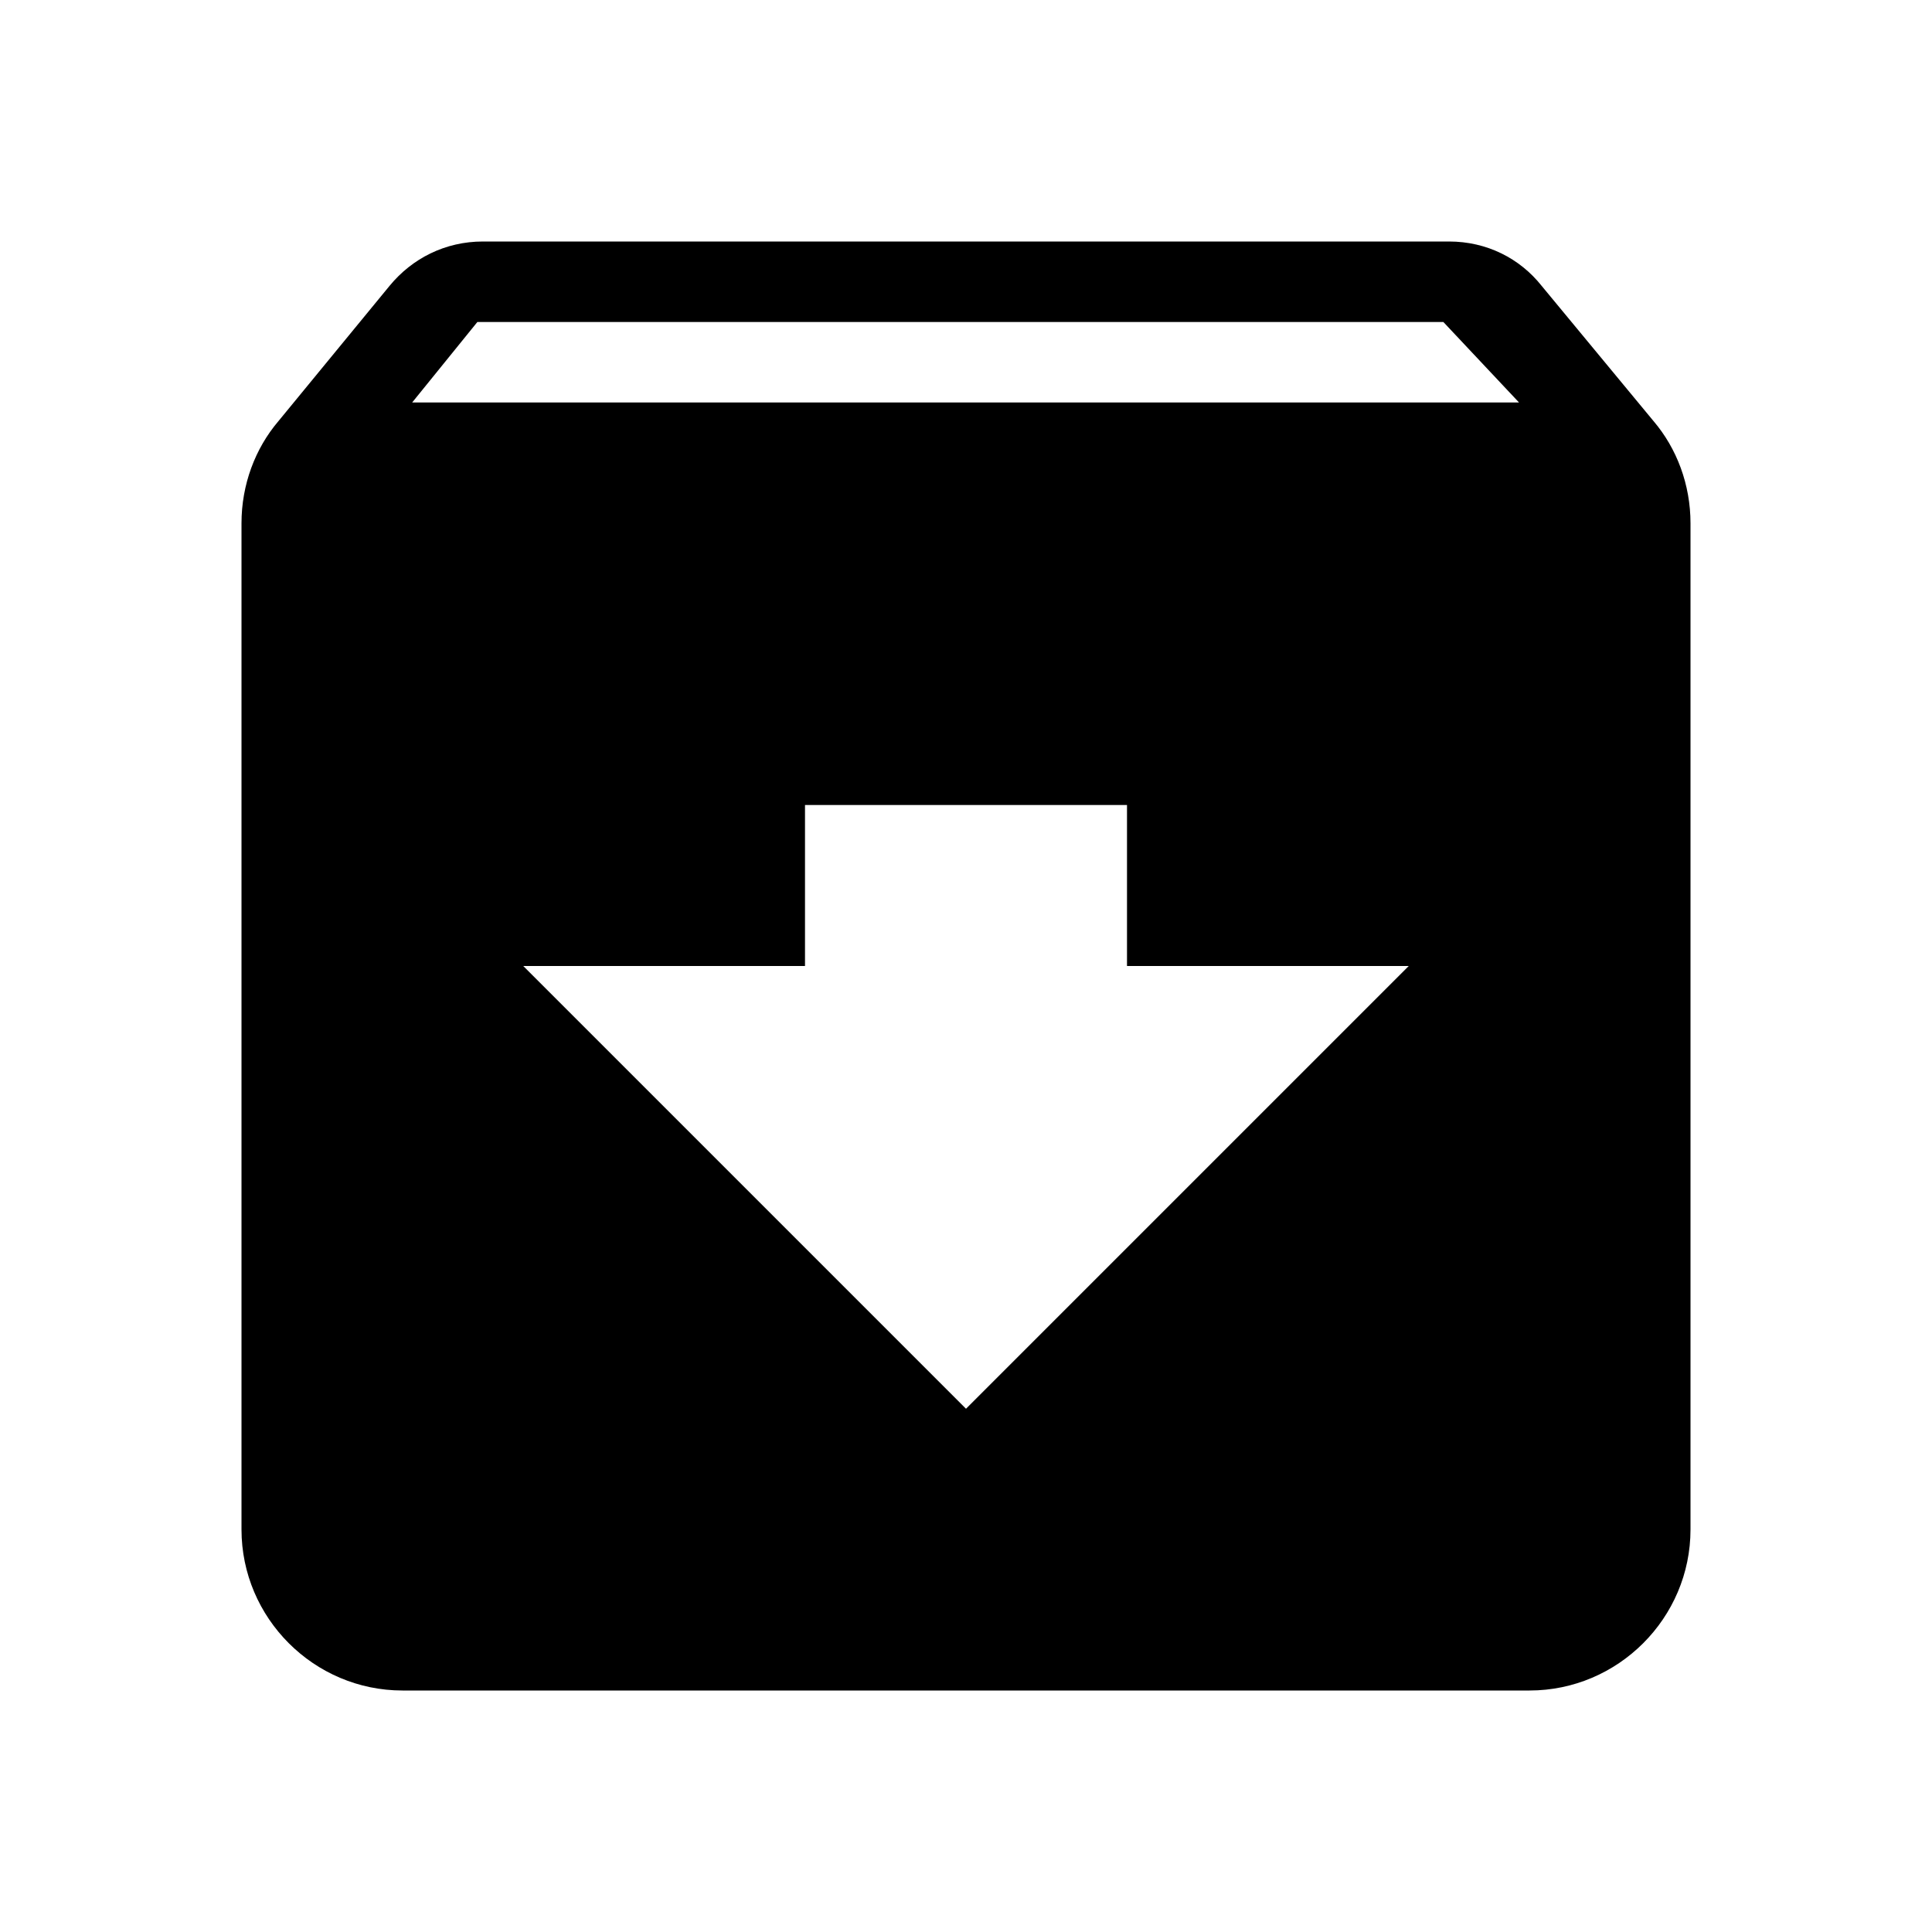
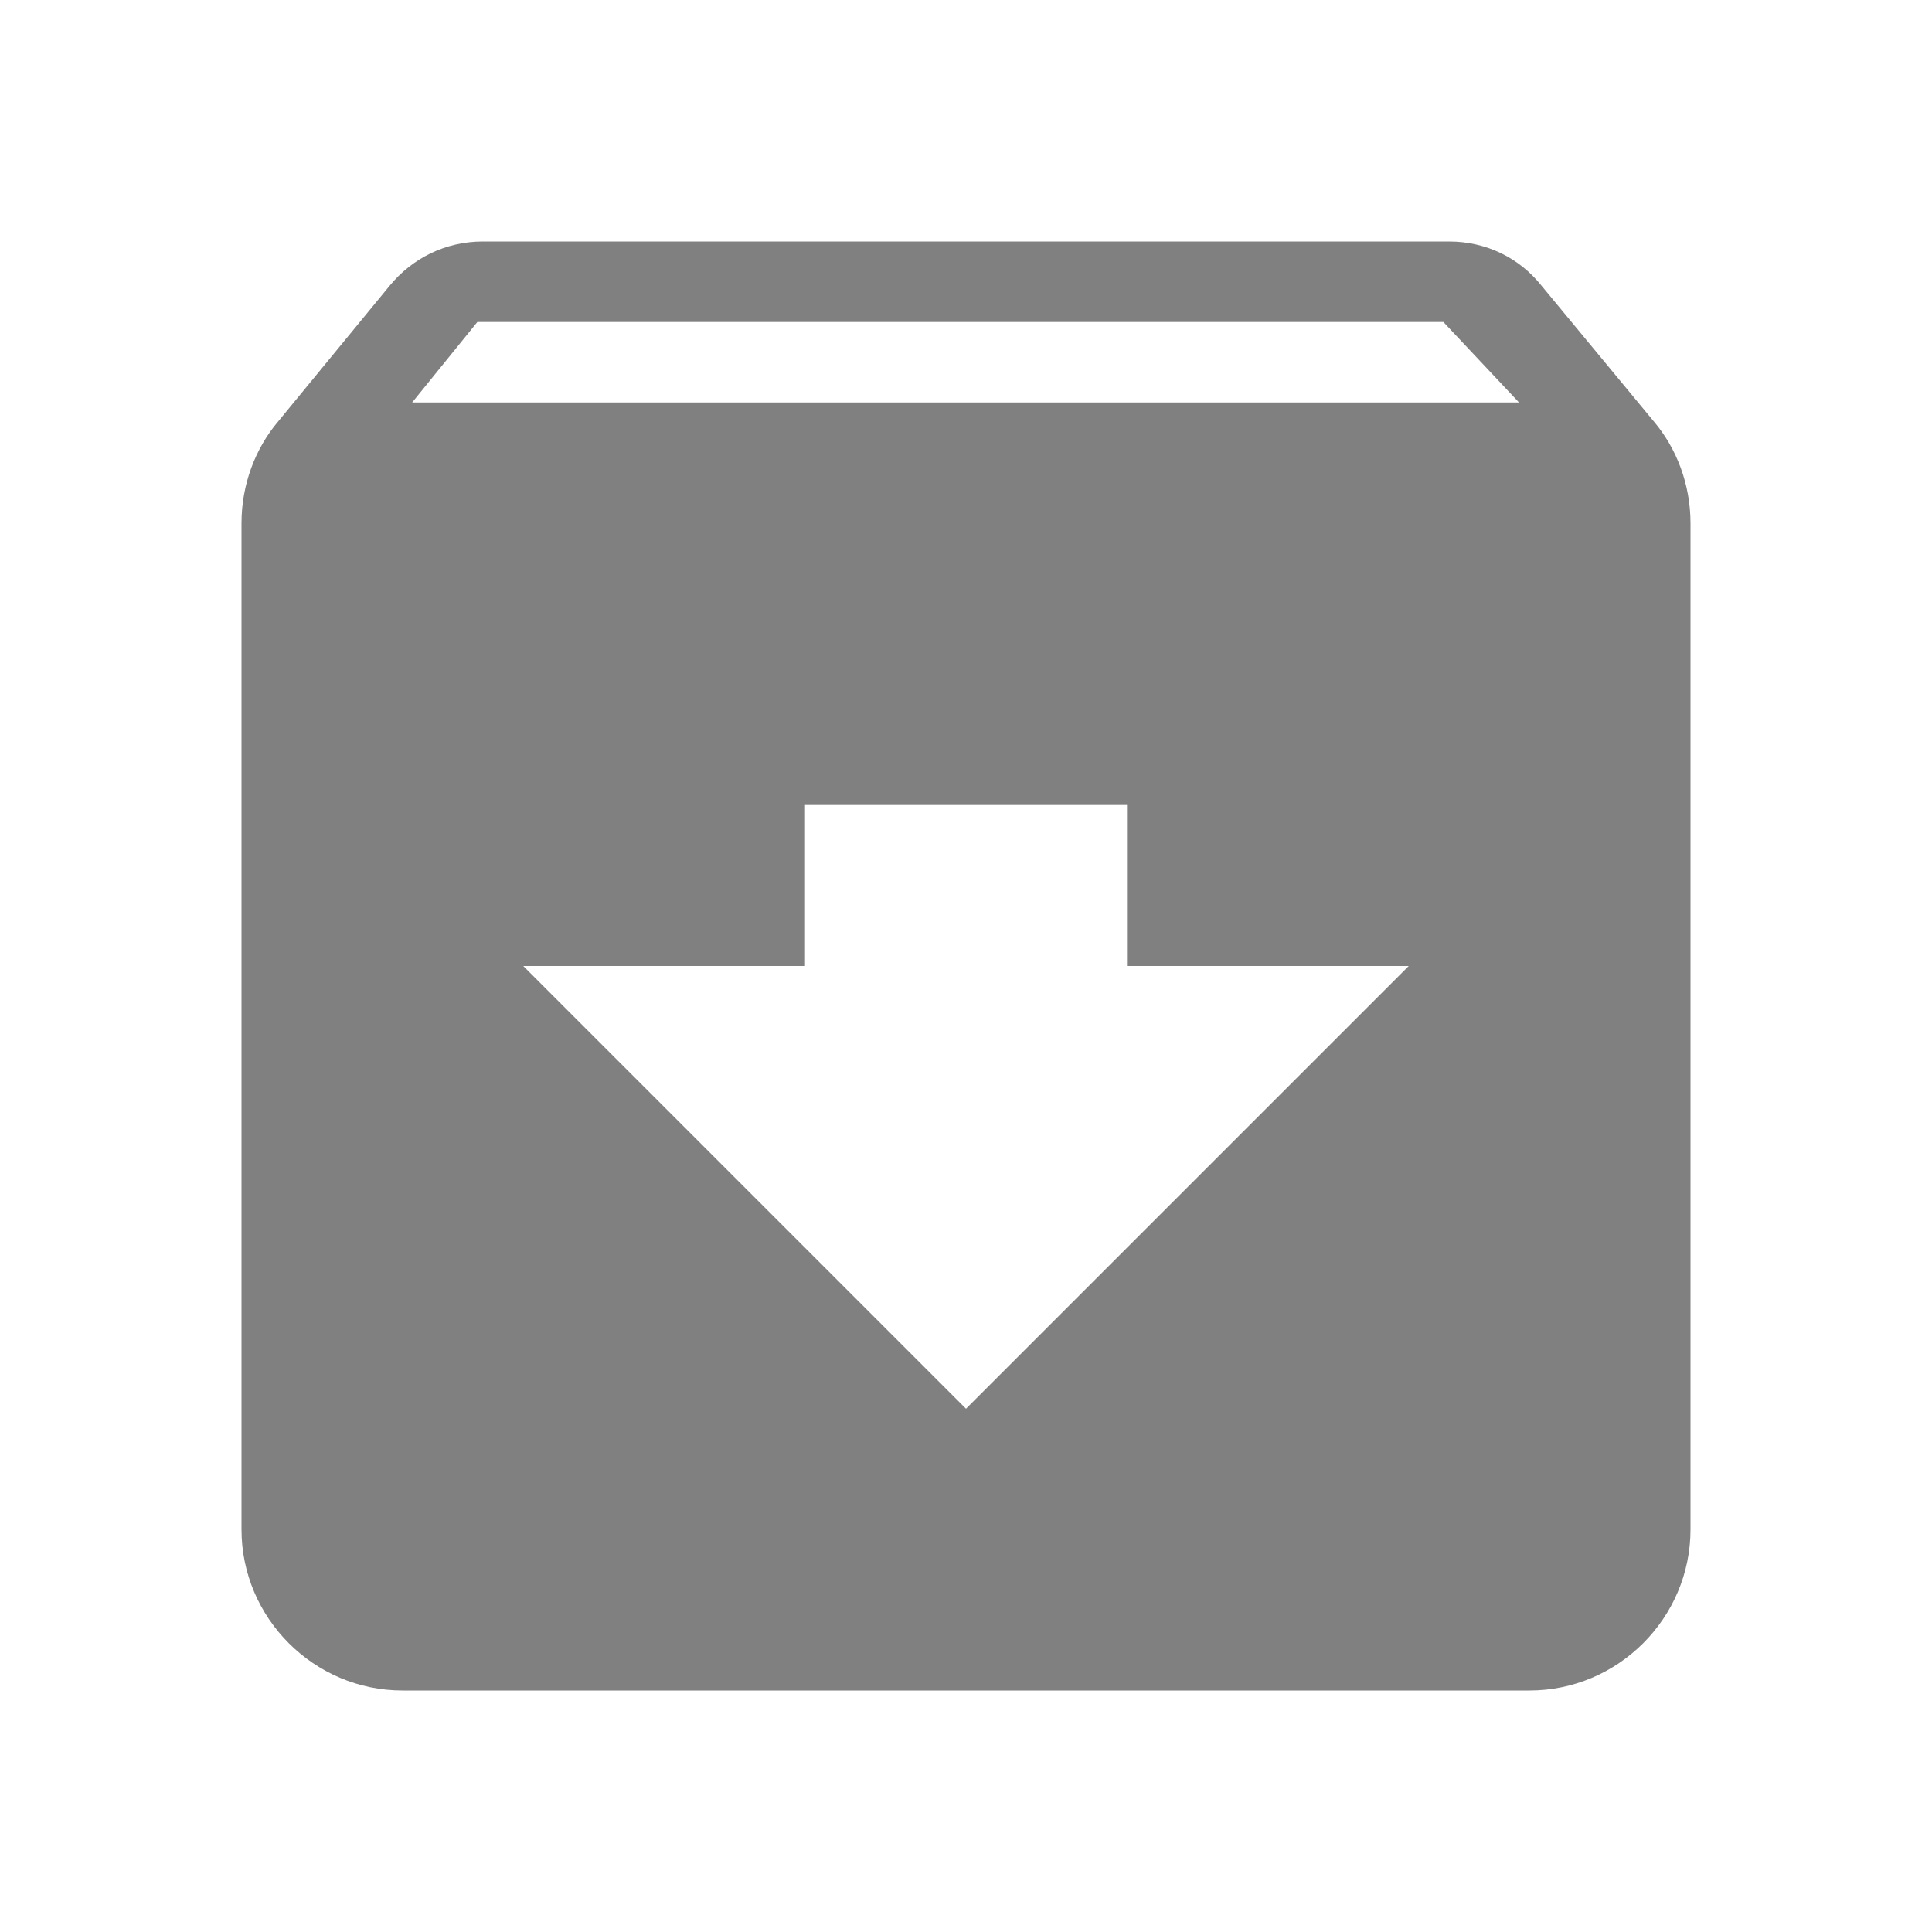
- <svg xmlns="http://www.w3.org/2000/svg" width="24px" fill="#000000" viewBox="0 0 24 24" height="24px" class="gb_Ac">
+ <svg xmlns="http://www.w3.org/2000/svg" width="24px" fill="grey" viewBox="0 0 24 24" height="24px" class="gb_Ac">
  <path d="m20.54 5.23l-1.39-1.68c-0.27-0.34-0.68-0.55-1.15-0.55h-12c-0.47 0-0.88 0.21-1.16 0.55l-1.38 1.68c-0.29 0.34-0.46 0.79-0.46 1.27v12.5c0 1.1 0.9 2 2 2h14c1.1 0 2-0.9 2-2v-12.5c0-0.48-0.17-0.93-0.46-1.27zm-8.54 12.27l-5.5-5.5h3.5v-2h4v2h3.5l-5.5 5.5zm-6.88-12.5l0.81-1h12l0.94 1h-13.75z" />
  <path d="m0 0h24v24h-24z" fill="none" />
</svg>
